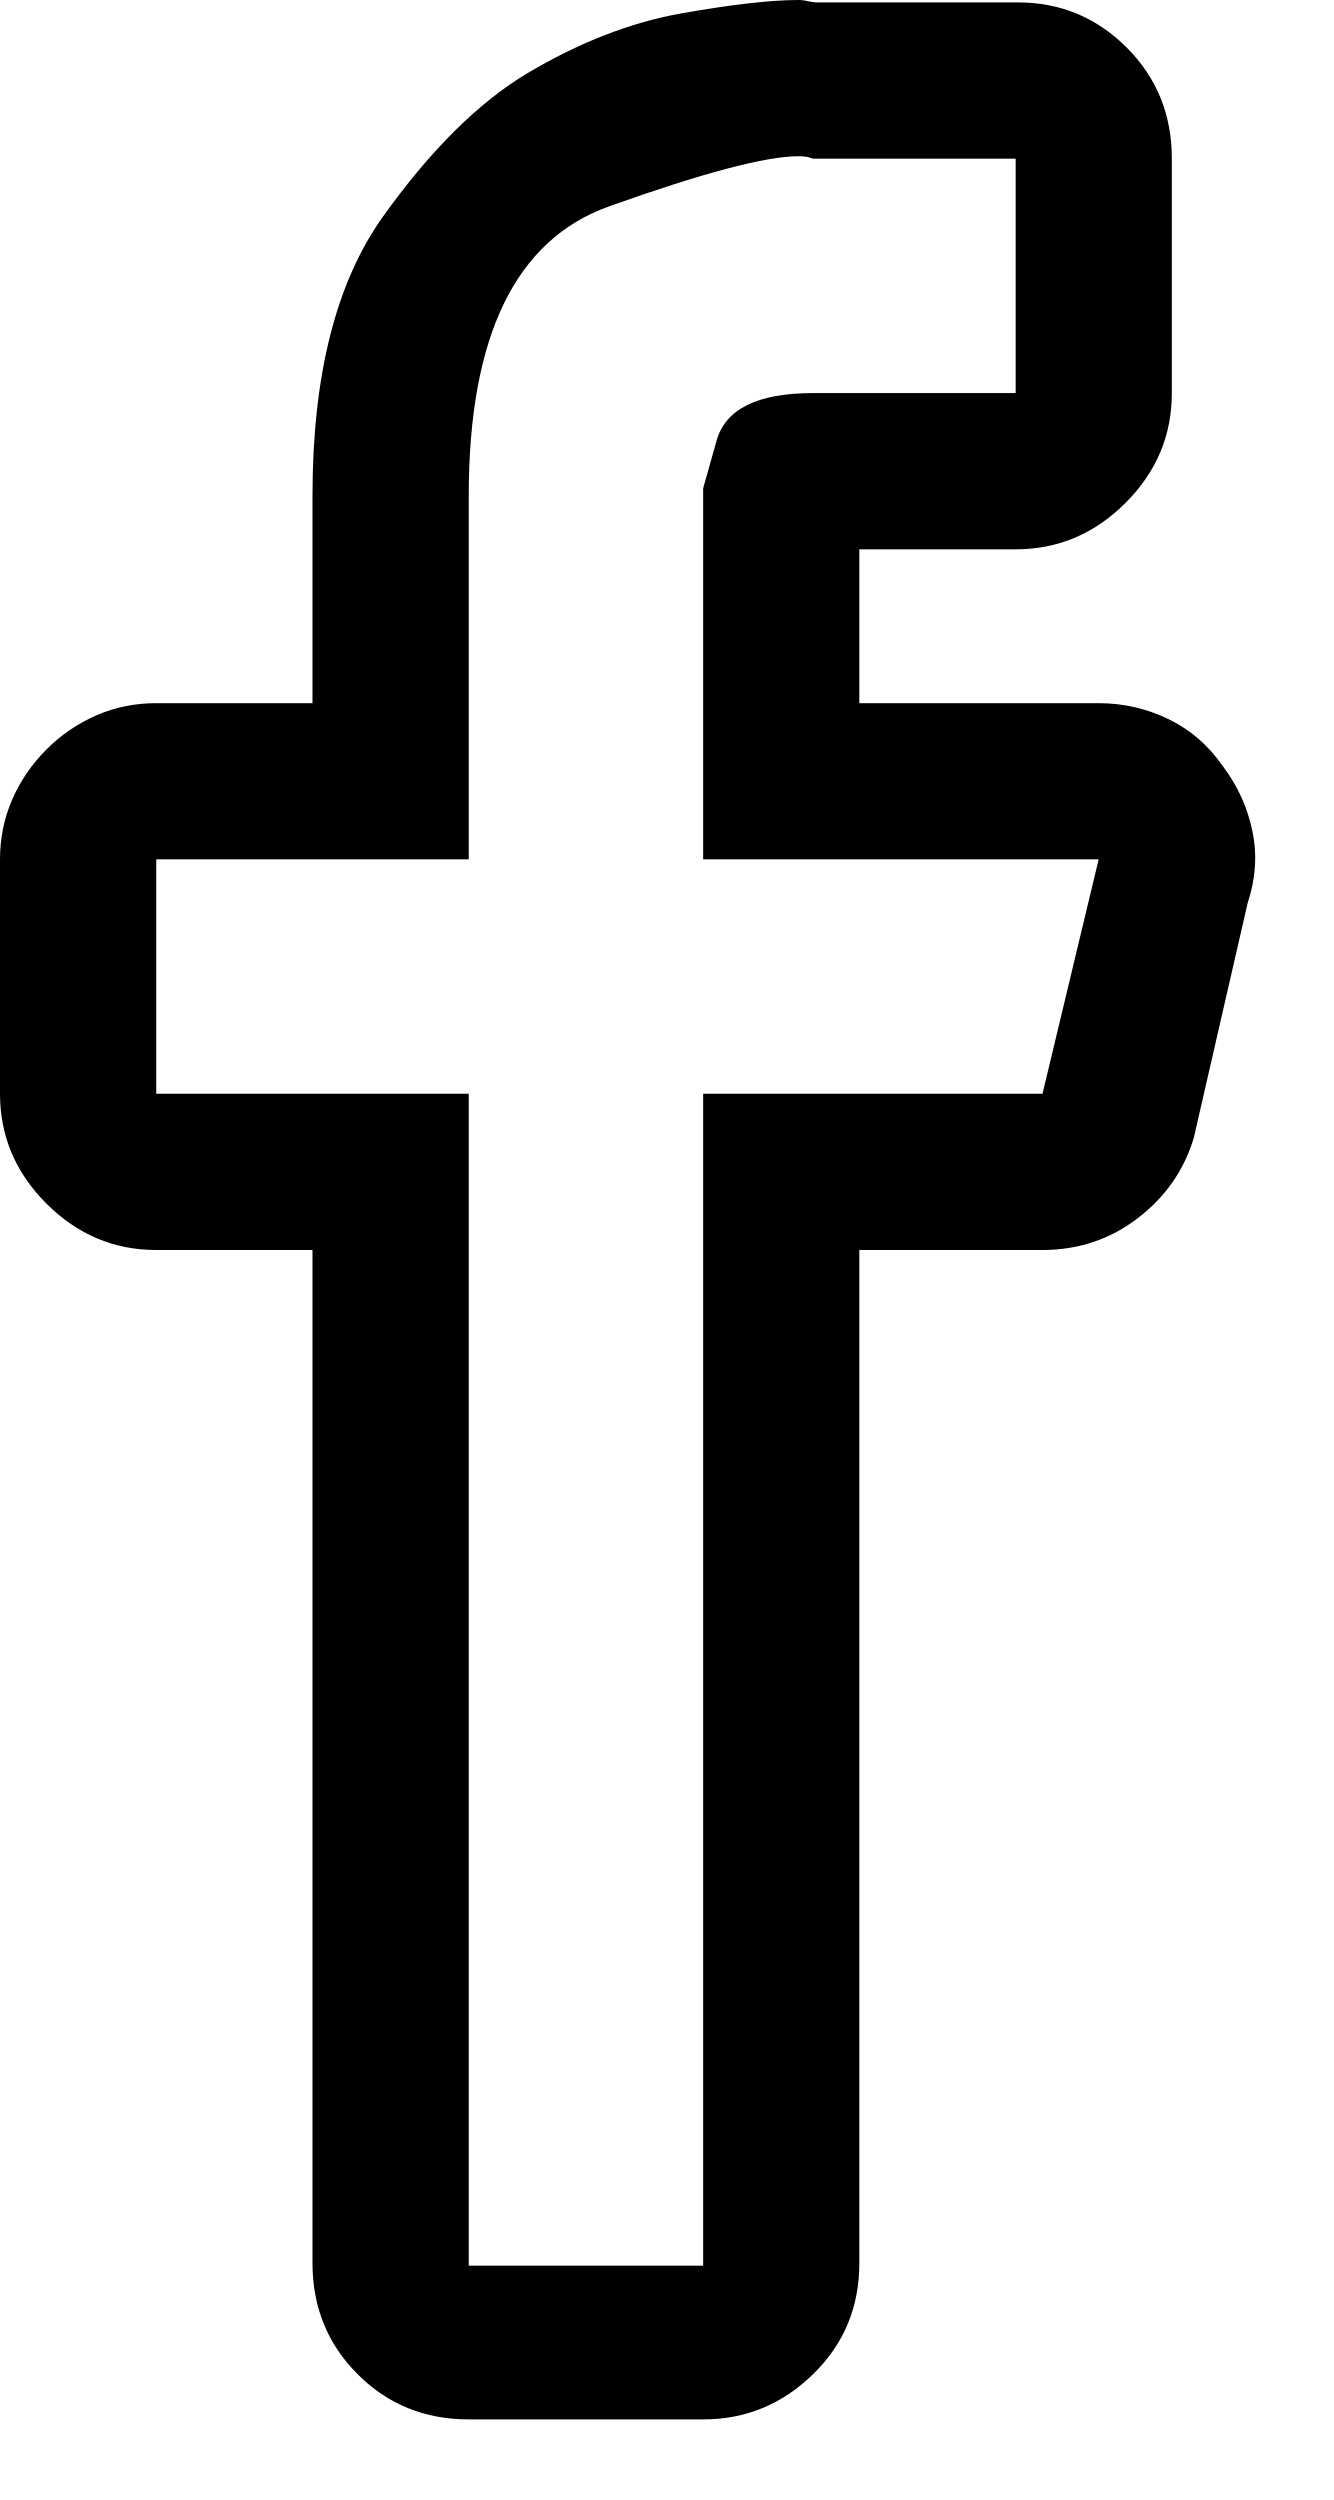
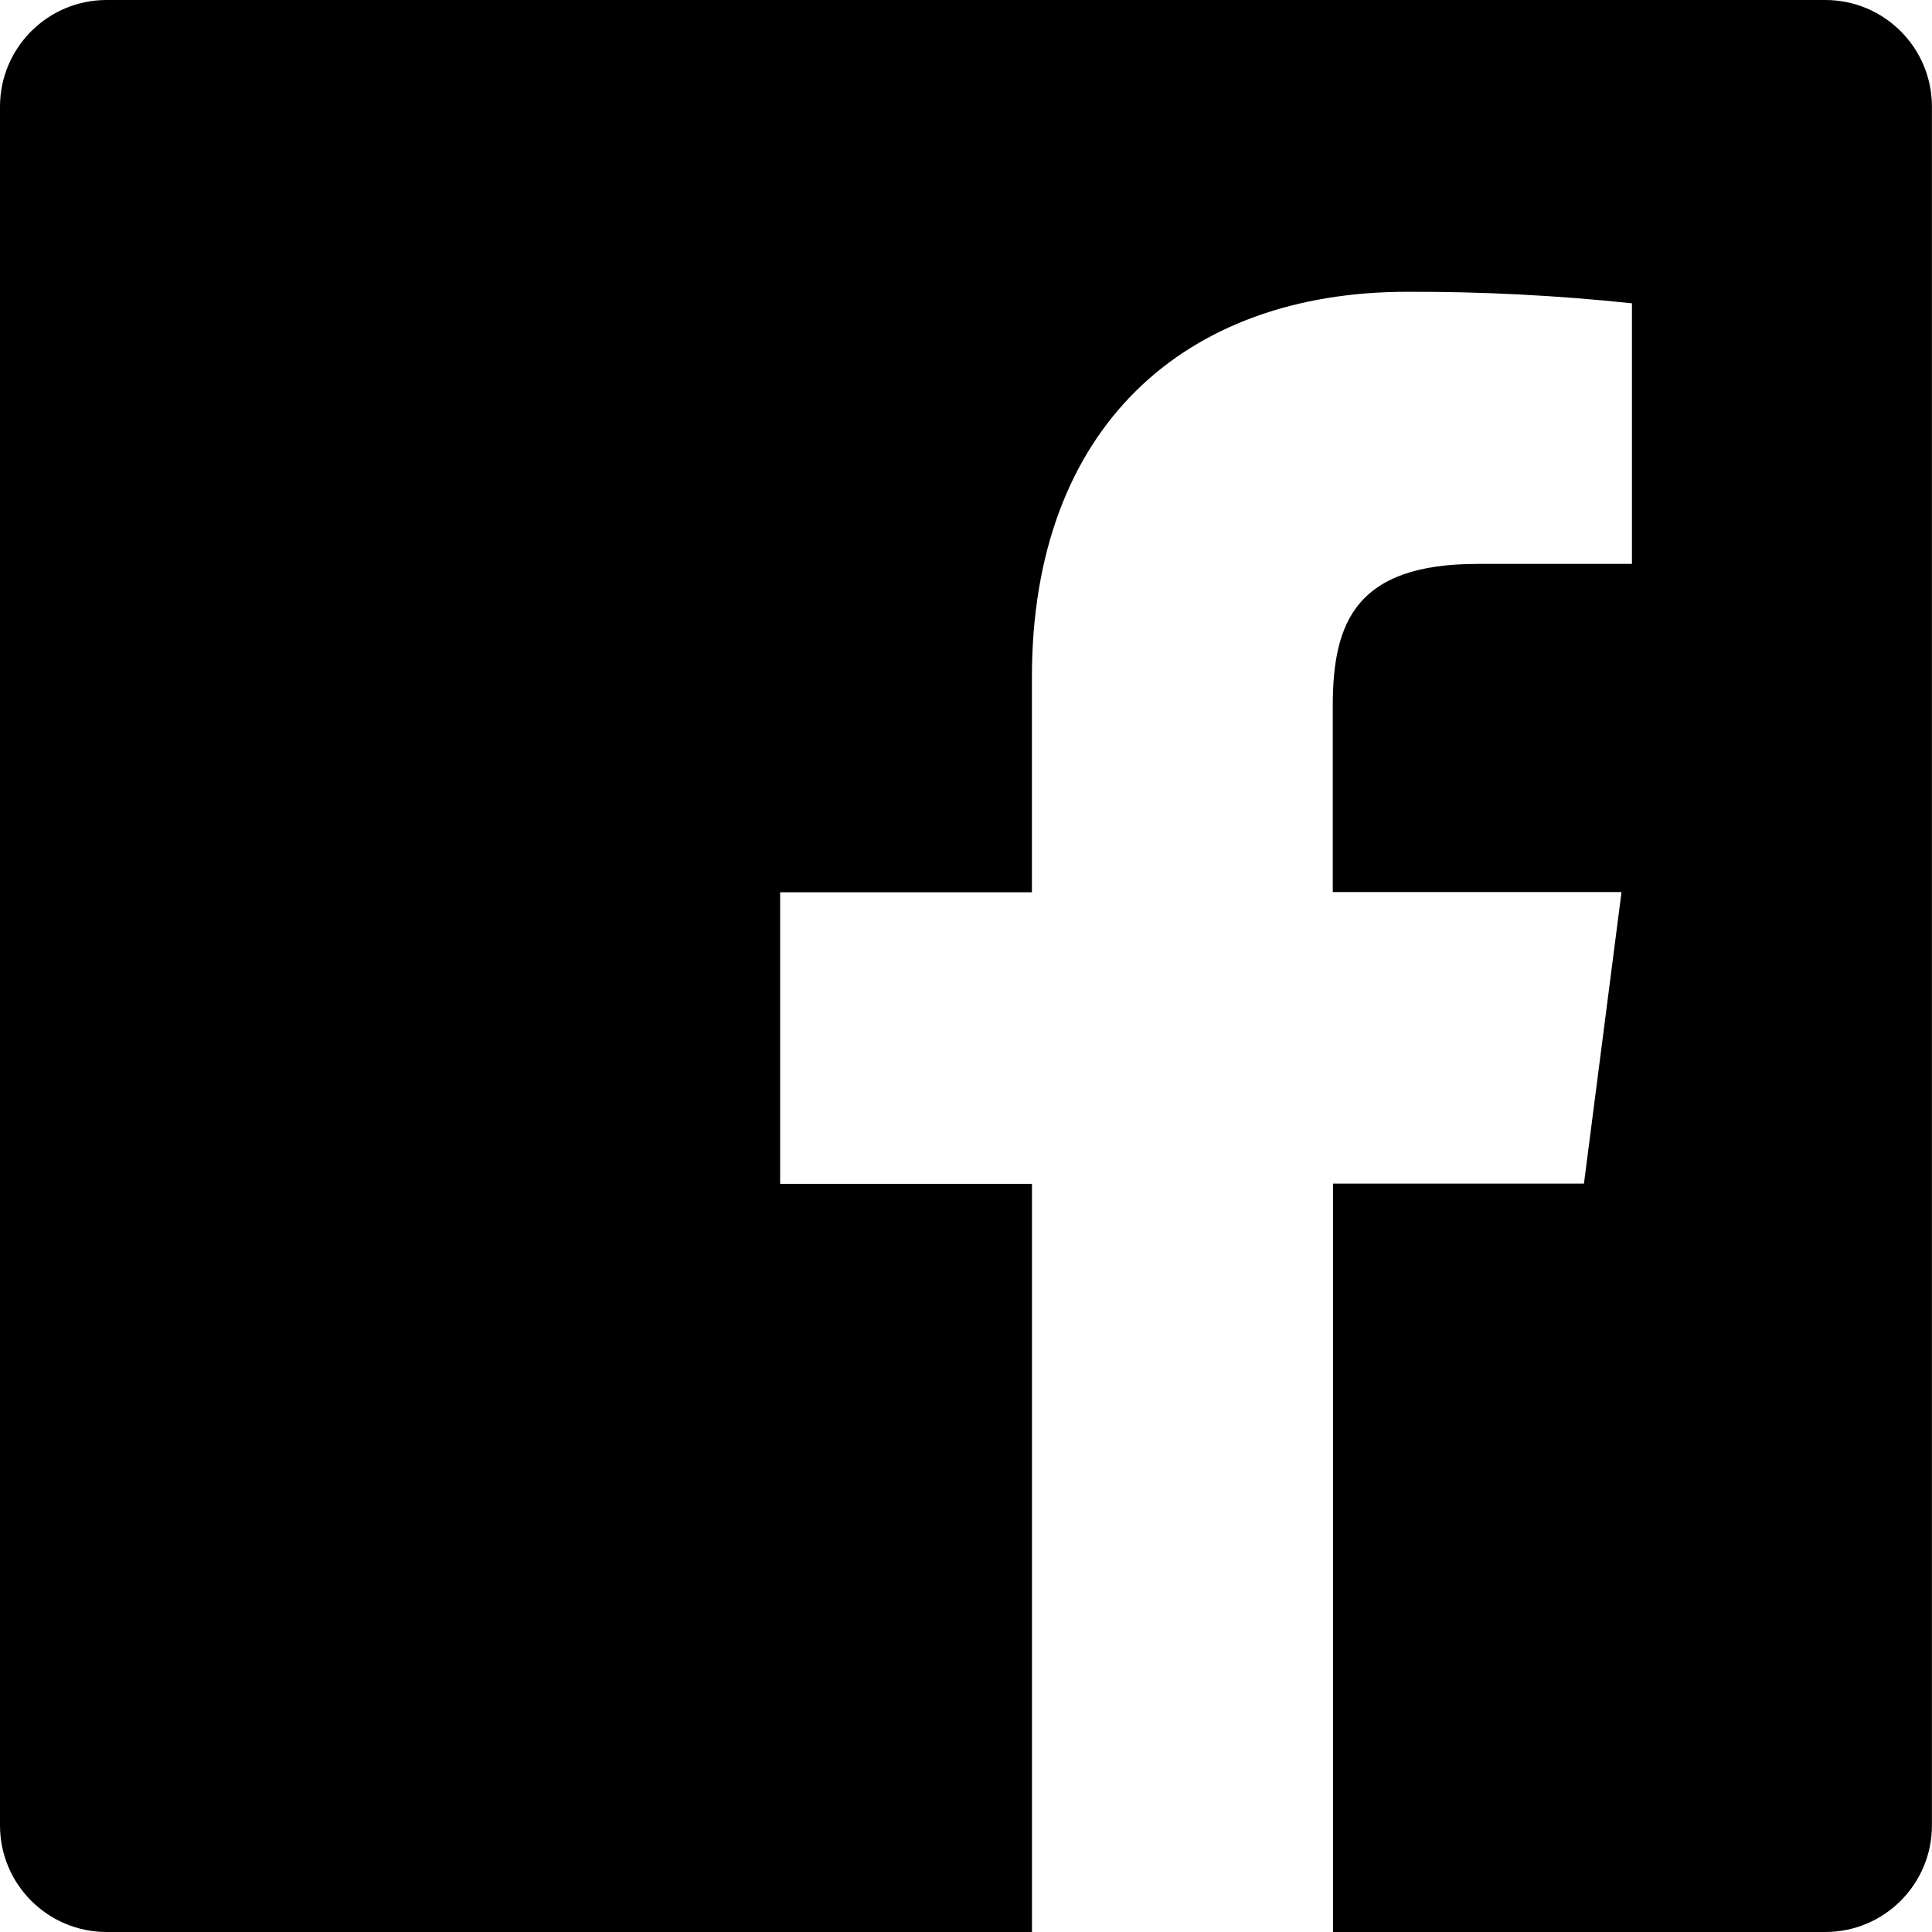
- <svg xmlns="http://www.w3.org/2000/svg" width="16px" height="30px" viewBox="0 0 16 30" version="1.1">
-   <defs />
-   <g id="Symbols" stroke="none" stroke-width="1" fill="none" fill-rule="evenodd">
-     <g id="icon-/-facebook-black-large" fill="#000000">
-       <path d="M9.58,1.875 C9.189,1.875 8.433,2.075 7.31,2.476 C6.187,2.876 5.625,4.033 5.625,5.947 L5.625,10.312 L1.875,10.312 L1.875,13.125 L5.625,13.125 L5.625,27.188 L8.438,27.188 L8.438,13.125 L12.51,13.125 L13.184,10.312 L8.438,10.312 L8.438,5.859 L8.599,5.288 C8.706,4.907 9.092,4.717 9.756,4.717 L12.188,4.717 L12.188,1.904 L9.756,1.904 L9.712,1.89 C9.683,1.88 9.639,1.875 9.58,1.875 Z M9.58,0 C9.619,0 9.658,0.005 9.697,0.015 C9.736,0.024 9.775,0.029 9.814,0.029 L12.217,0.029 C12.725,0.029 13.159,0.21 13.521,0.571 C13.882,0.933 14.062,1.377 14.062,1.904 L14.062,4.717 C14.062,5.225 13.877,5.664 13.506,6.035 C13.135,6.406 12.695,6.592 12.188,6.592 L10.312,6.592 L10.312,8.438 L13.184,8.438 C13.477,8.438 13.755,8.501 14.019,8.628 C14.282,8.755 14.502,8.945 14.678,9.199 C14.854,9.434 14.971,9.692 15.029,9.976 C15.088,10.259 15.068,10.547 14.971,10.84 L14.326,13.652 C14.209,14.043 13.984,14.365 13.652,14.619 C13.32,14.873 12.939,15 12.51,15 L10.312,15 L10.312,27.158 C10.312,27.686 10.127,28.13 9.756,28.491 C9.385,28.853 8.945,29.033 8.438,29.033 L5.625,29.033 C5.098,29.033 4.653,28.853 4.292,28.491 C3.931,28.13 3.75,27.686 3.75,27.158 L3.75,15 L1.875,15 C1.367,15 0.928,14.814 0.557,14.443 C0.186,14.072 0,13.633 0,13.125 L0,10.312 C0,10.059 0.049,9.819 0.146,9.595 C0.244,9.37 0.381,9.17 0.557,8.994 C0.732,8.818 0.933,8.682 1.157,8.584 C1.382,8.486 1.621,8.438 1.875,8.438 L3.75,8.438 L3.75,5.947 C3.75,4.502 4.033,3.384 4.6,2.593 C5.166,1.802 5.742,1.23 6.328,0.879 C6.953,0.508 7.568,0.269 8.174,0.161 C8.779,0.054 9.248,0 9.58,0 Z" id="facebook-black-large" />
+ <svg xmlns="http://www.w3.org/2000/svg" viewBox="0 0 30 30" version="1.1" id="svg12" width="30" height="30">
+   <defs id="defs4">
+     <style id="style2">.cls-1{fill:#3c5a99;}</style>
+   </defs>
+   <g id="Layer_2" data-name="Layer 2" style="fill:#000000;fill-opacity:1" transform="matrix(0.1124059,0,0,0.1124059,0,-1.4648438e-5)">
+     <g id="Blue" style="fill:#000000;fill-opacity:1">
+       <path class="cls-1" d="M 252.16,0 H 14.73 A 14.73,14.73 0 0 0 0,14.73 v 237.43 a 14.73,14.73 0 0 0 14.73,14.73 H 142.56 V 163.54 h -34.79 v -40.28 h 34.78 V 93.55 c 0,-34.47 21.05,-53.24 51.81,-53.24 a 285.41,285.41 0 0 1 31.08,1.59 v 36 h -21.33 c -16.72,0 -20,7.95 -20,19.61 v 25.72 H 224 l -5.19,40.28 h -34.66 v 103.38 h 68 a 14.73,14.73 0 0 0 14.73,-14.73 V 14.73 A 14.73,14.73 0 0 0 252.16,0 Z" id="path8" style="fill:#000000;fill-opacity:1" />
    </g>
  </g>
</svg>
